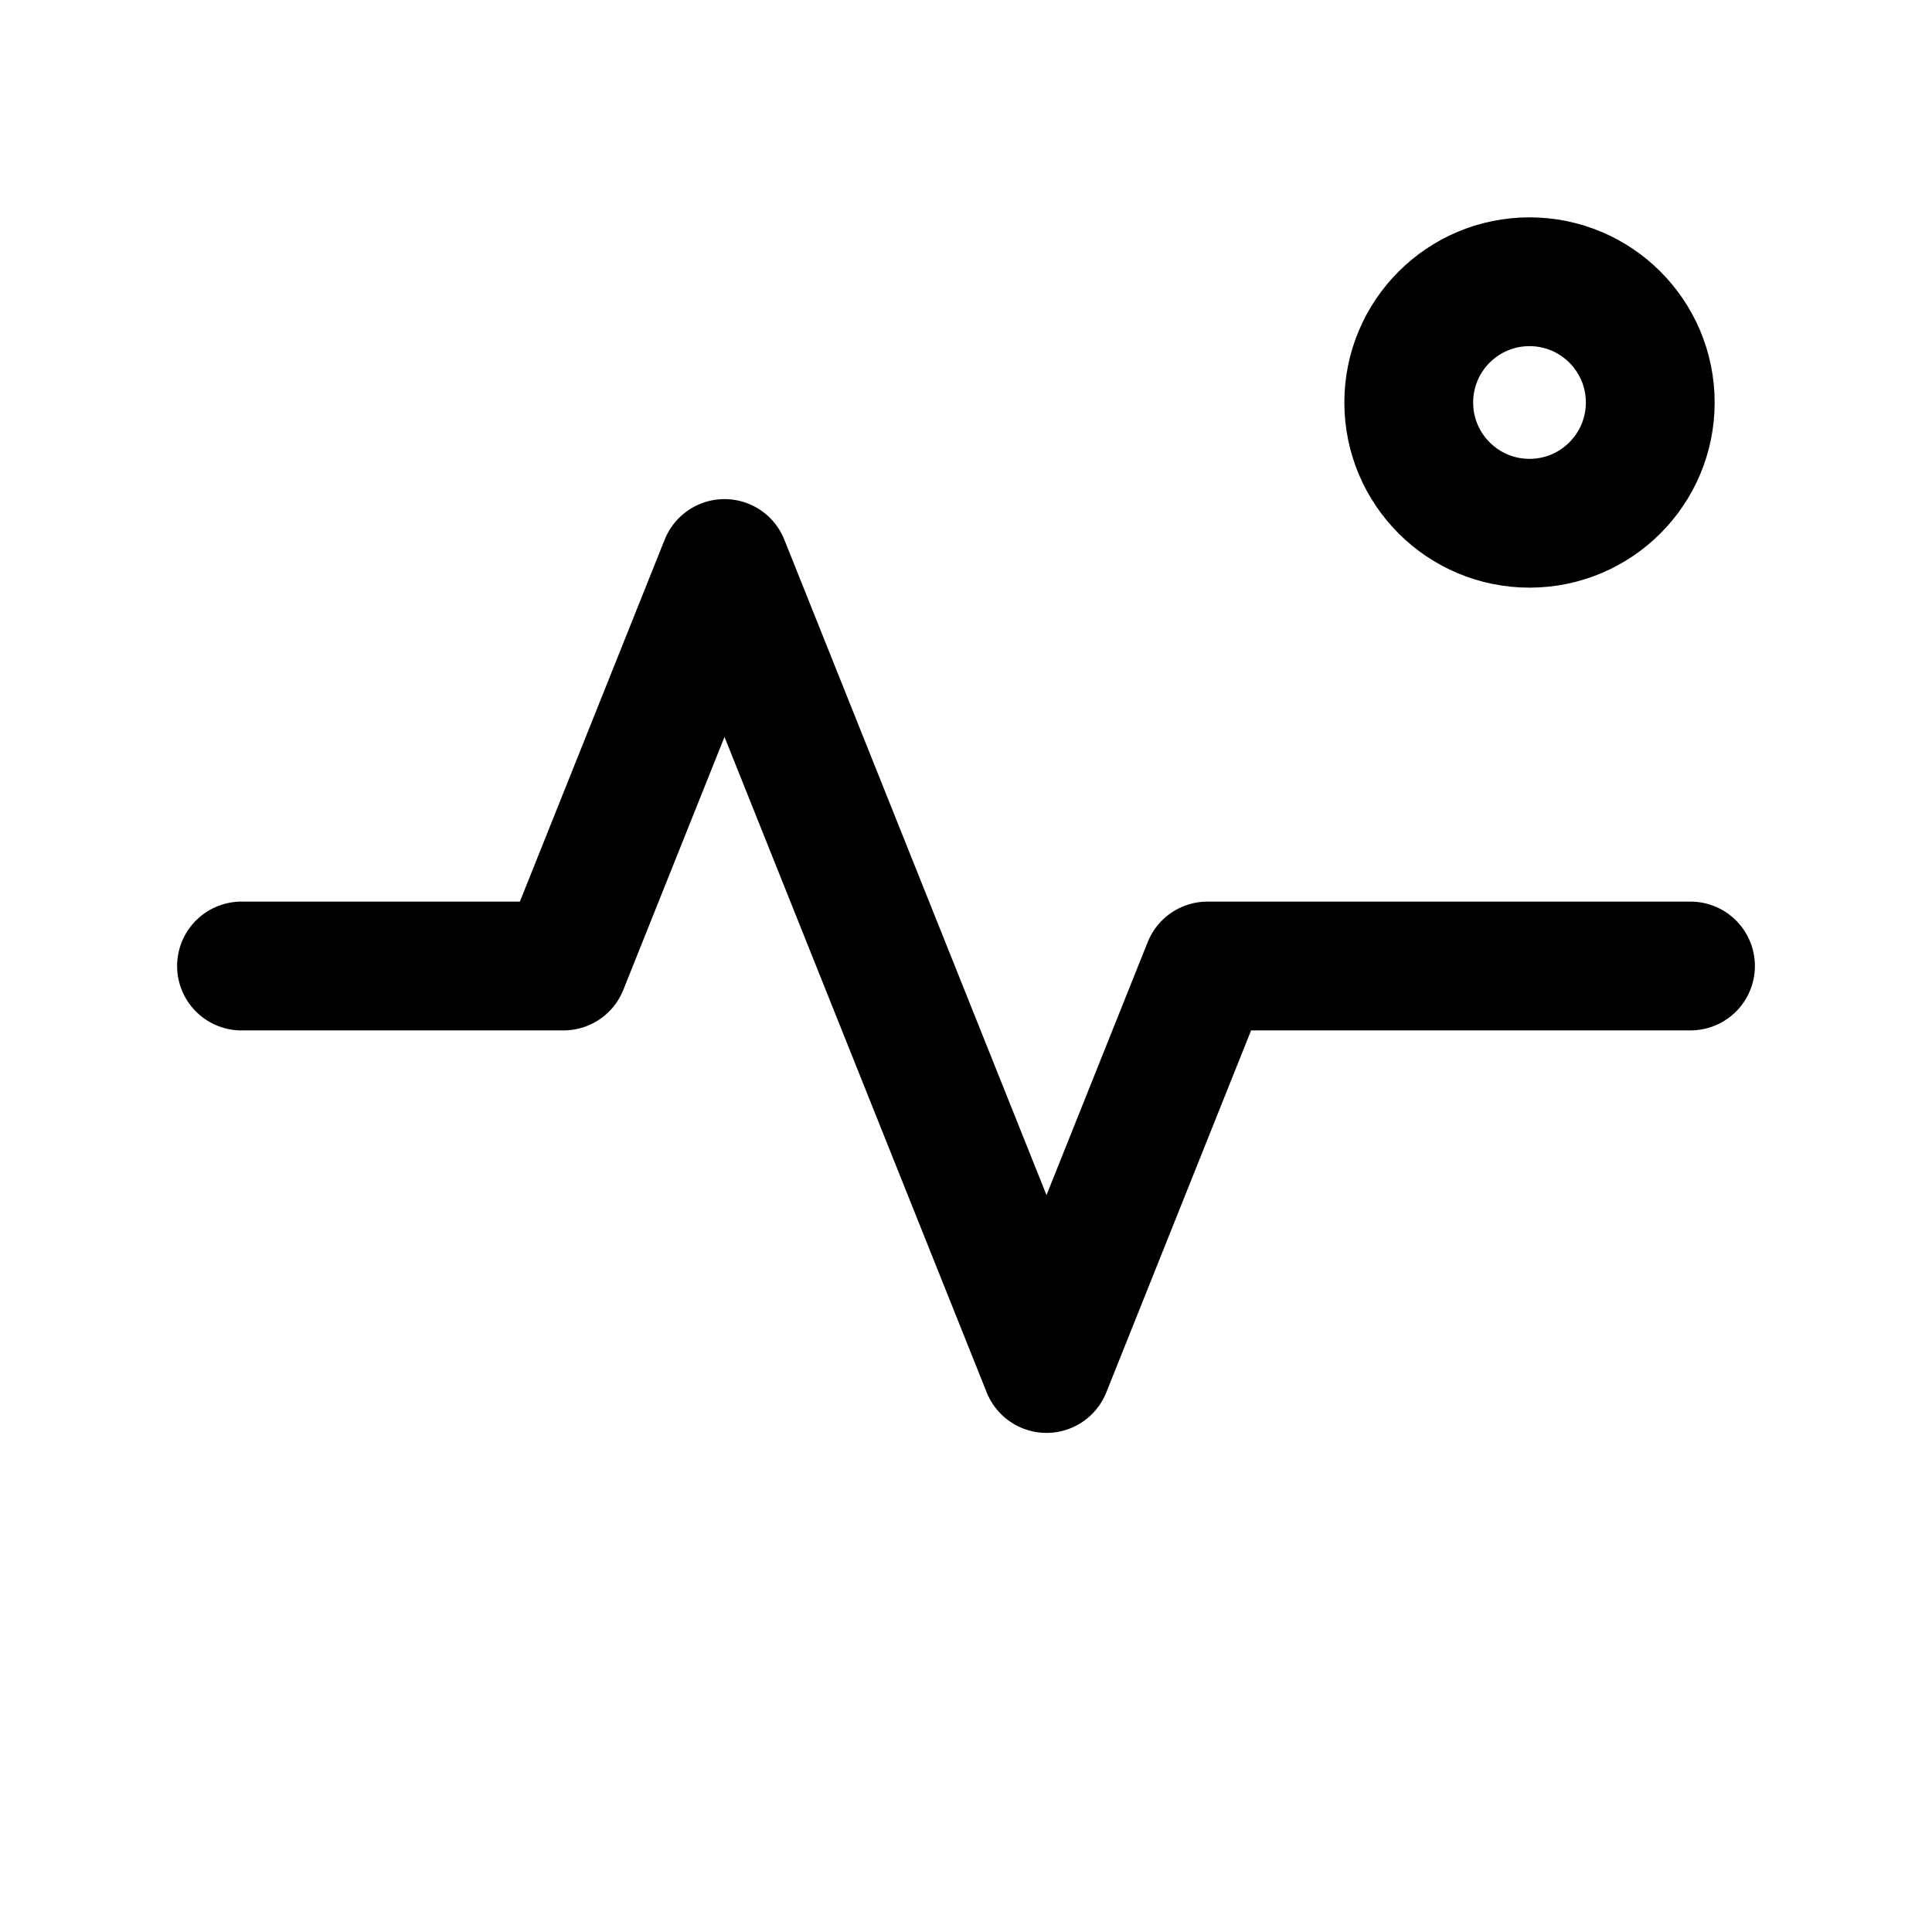
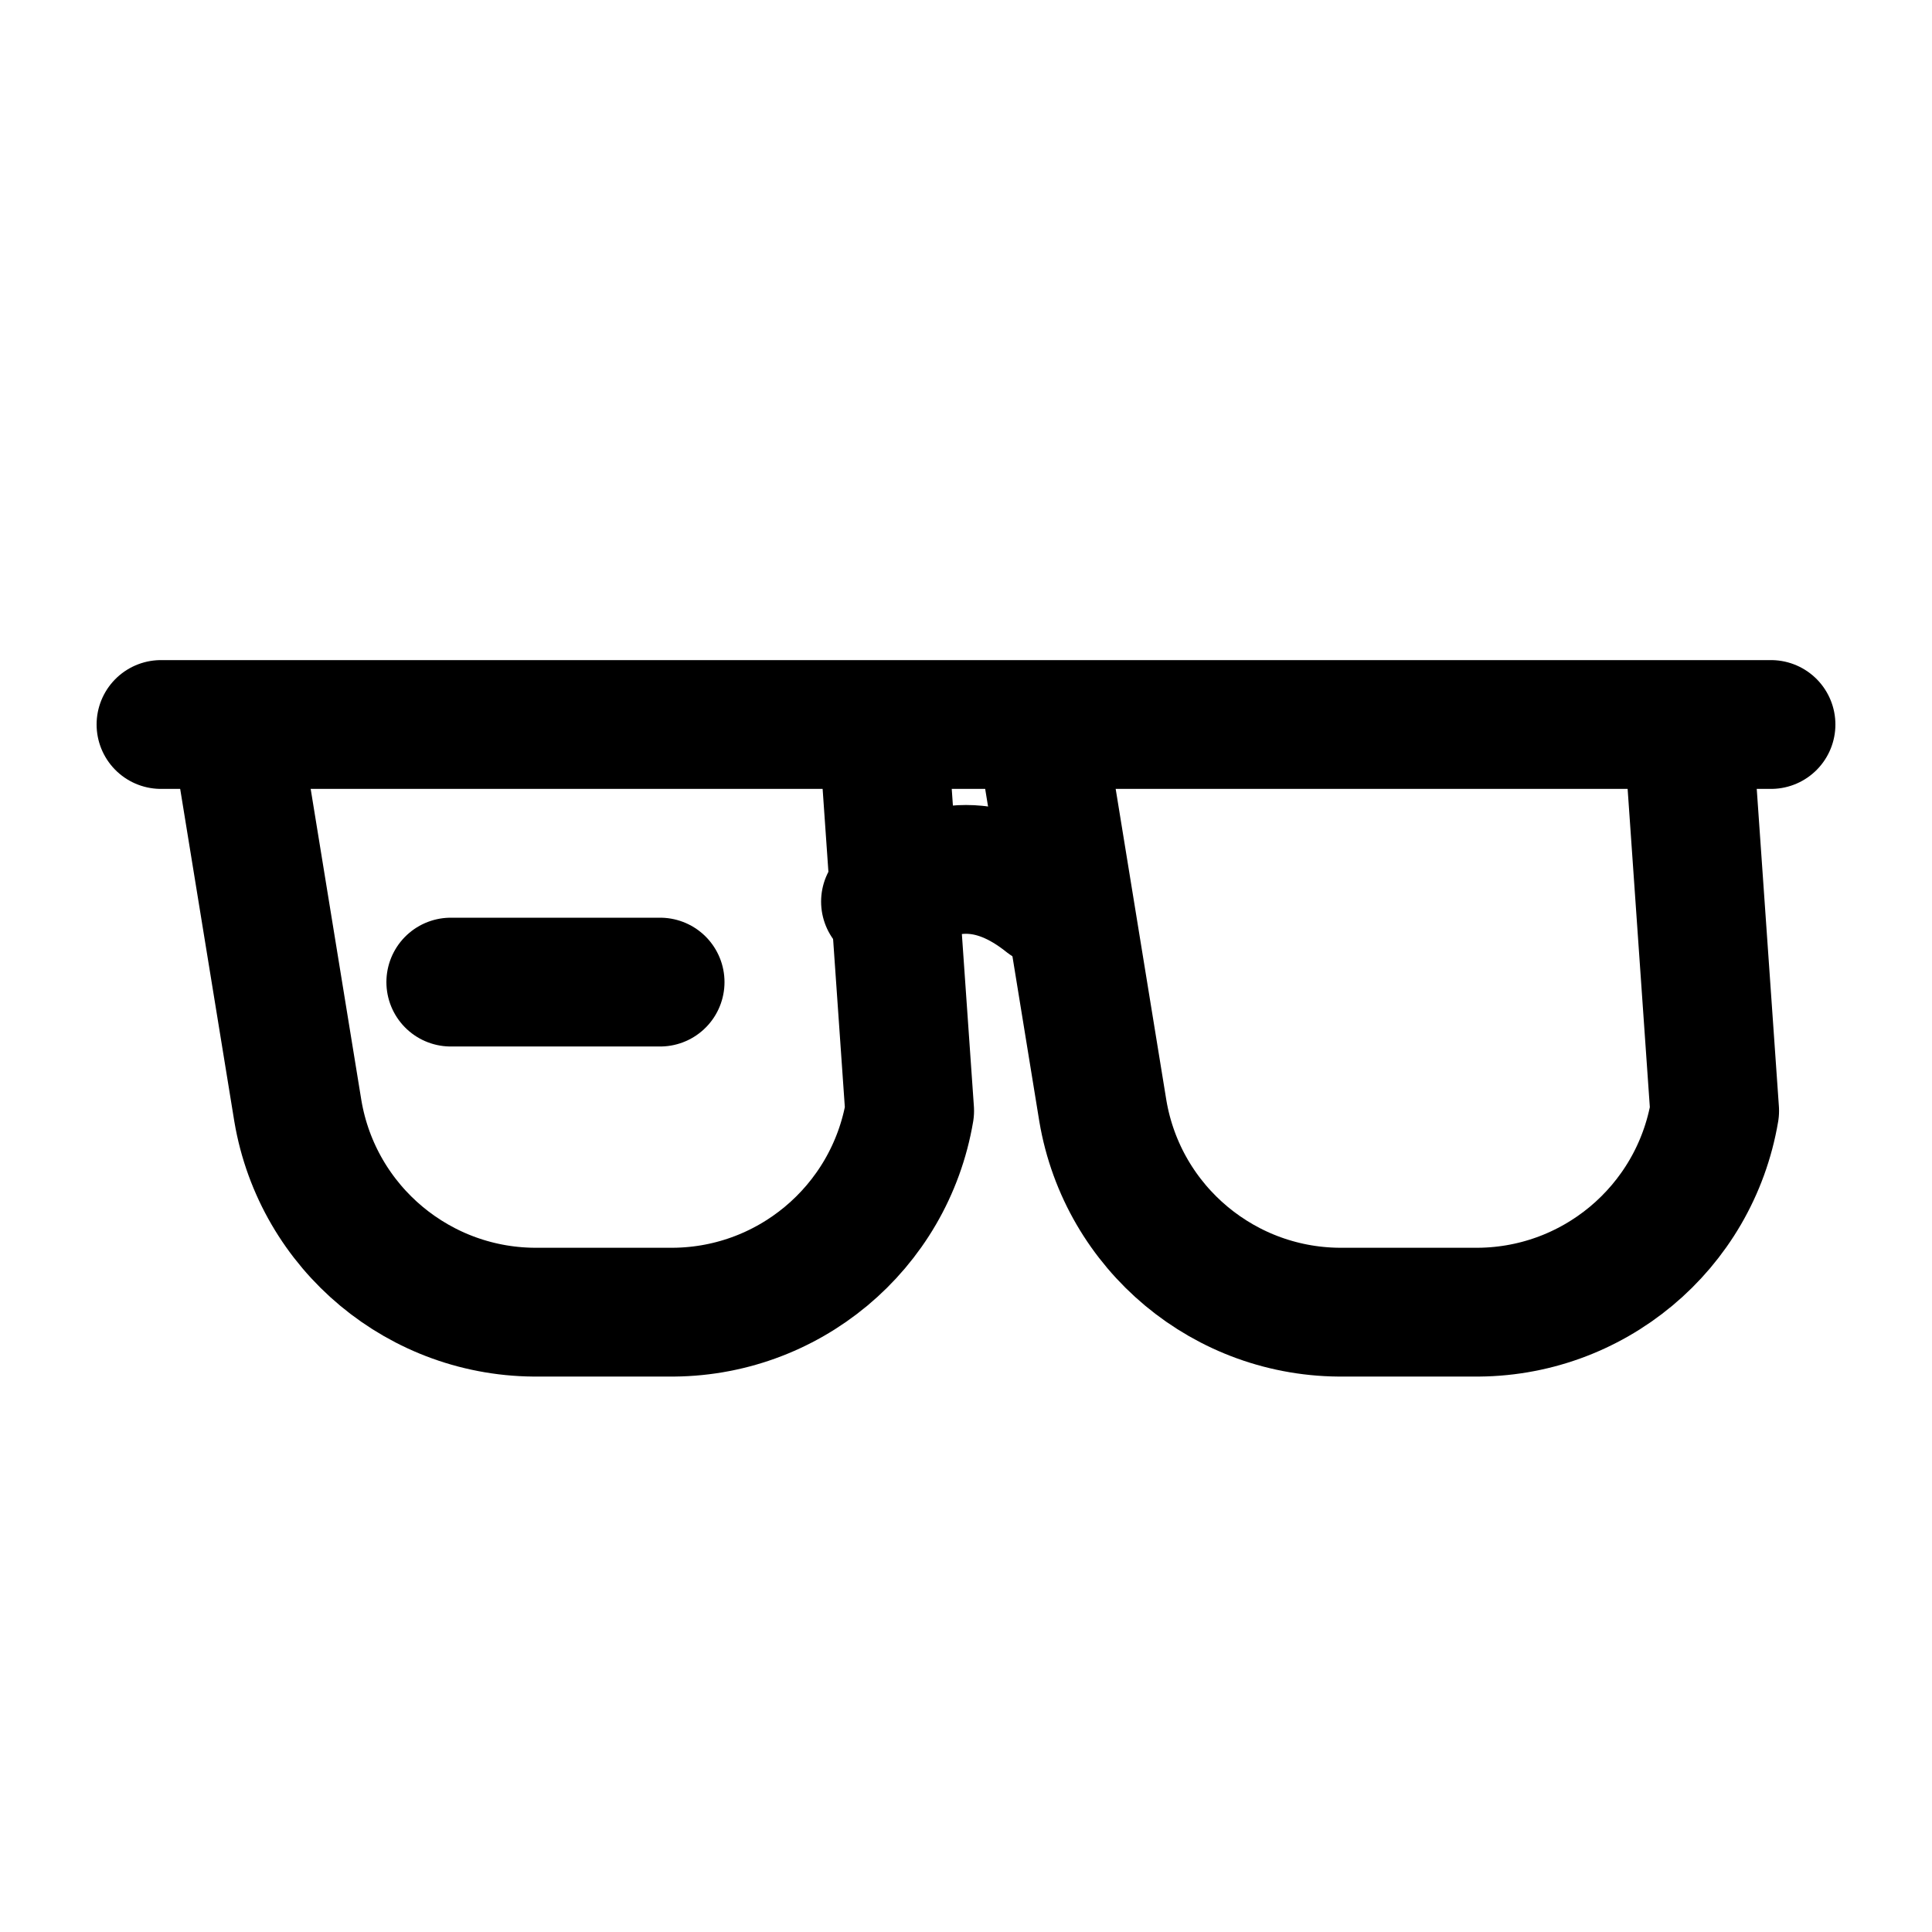
<svg xmlns="http://www.w3.org/2000/svg" viewBox="0 0 24 24" fill="none" stroke="currentColor" stroke-width="1.6" stroke-linecap="round" stroke-linejoin="round">
-   <path d="M3 12h4l2-5 4 10 2-5h6" />
-   <circle cx="19" cy="5" r="1.5" />
+   <path d="M2 9h20" />
+   <path d="M3 9.5l.7 4.3A3 3 0 0 0 6.7 16.3h1.6a3 3 0 0 0 3-2.5L11 9.5M13 9.5l.7 4.3a3 3 0 0 0 3 2.5h1.6a3 3 0 0 0 3-2.5L21 9.5" />
+   <path d="M11 11.2q1-.8 2 0" />
+   <path d="M5.6 12.2h2.6" />
</svg>
